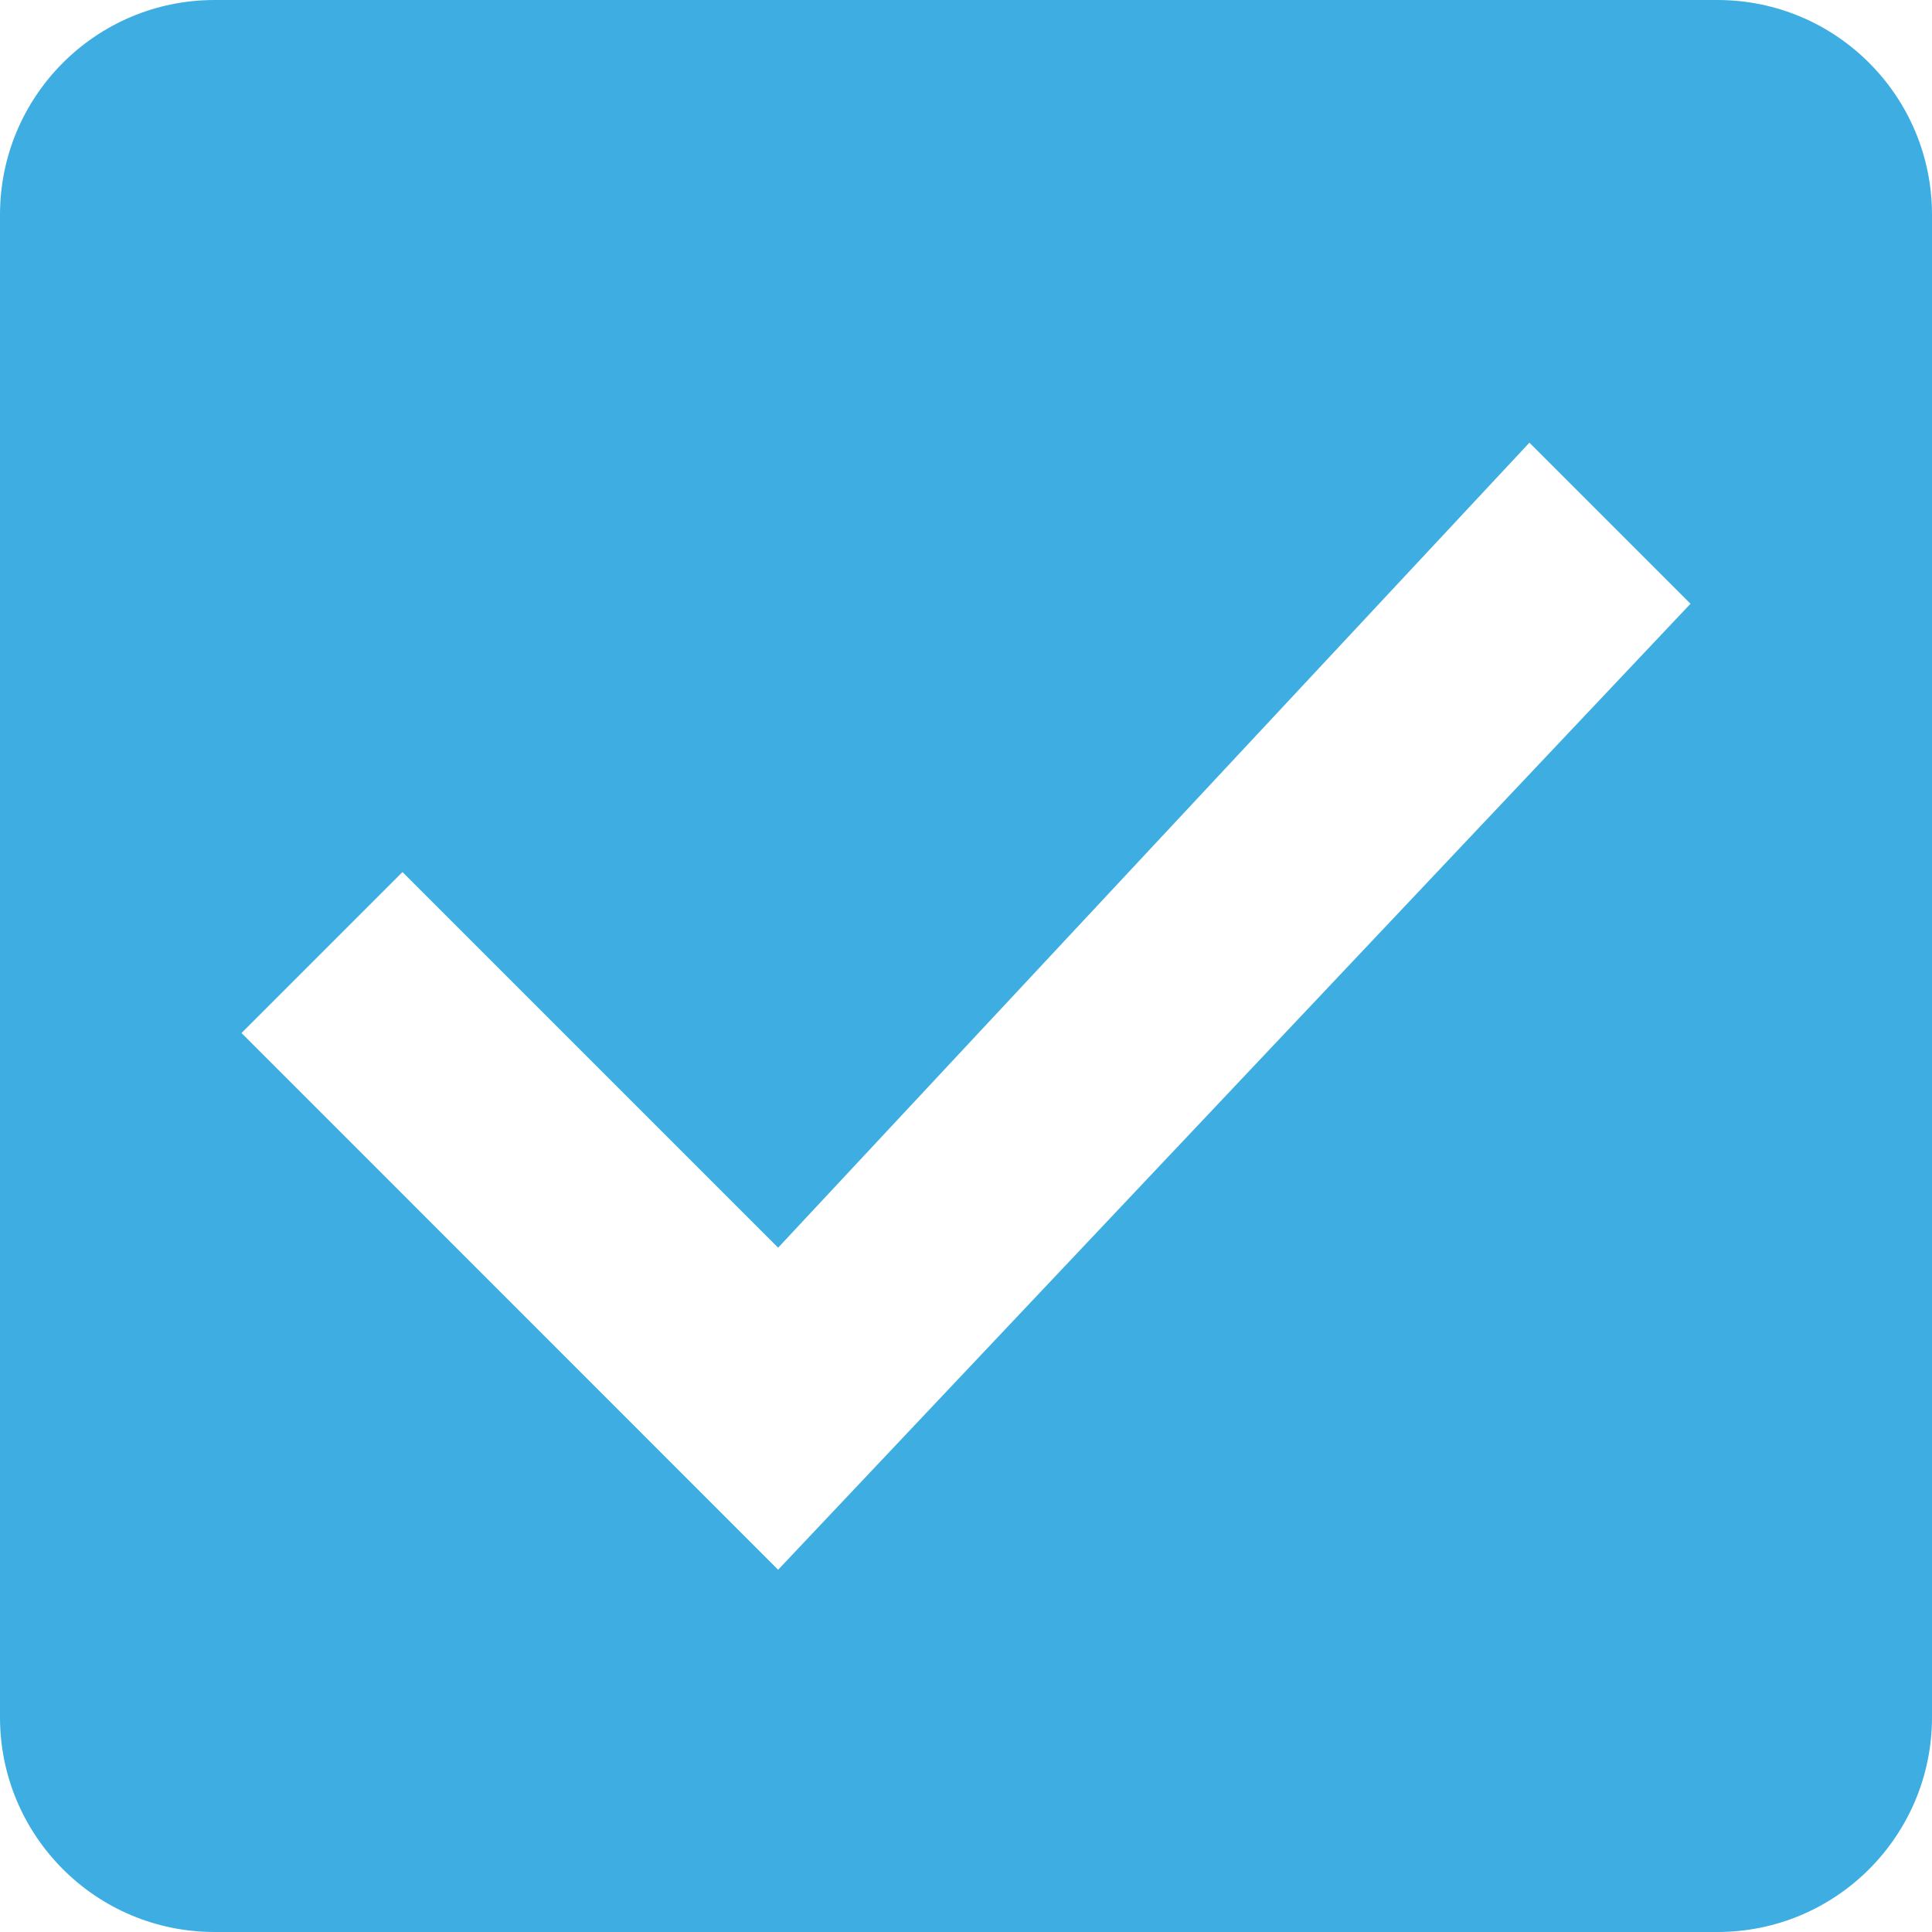
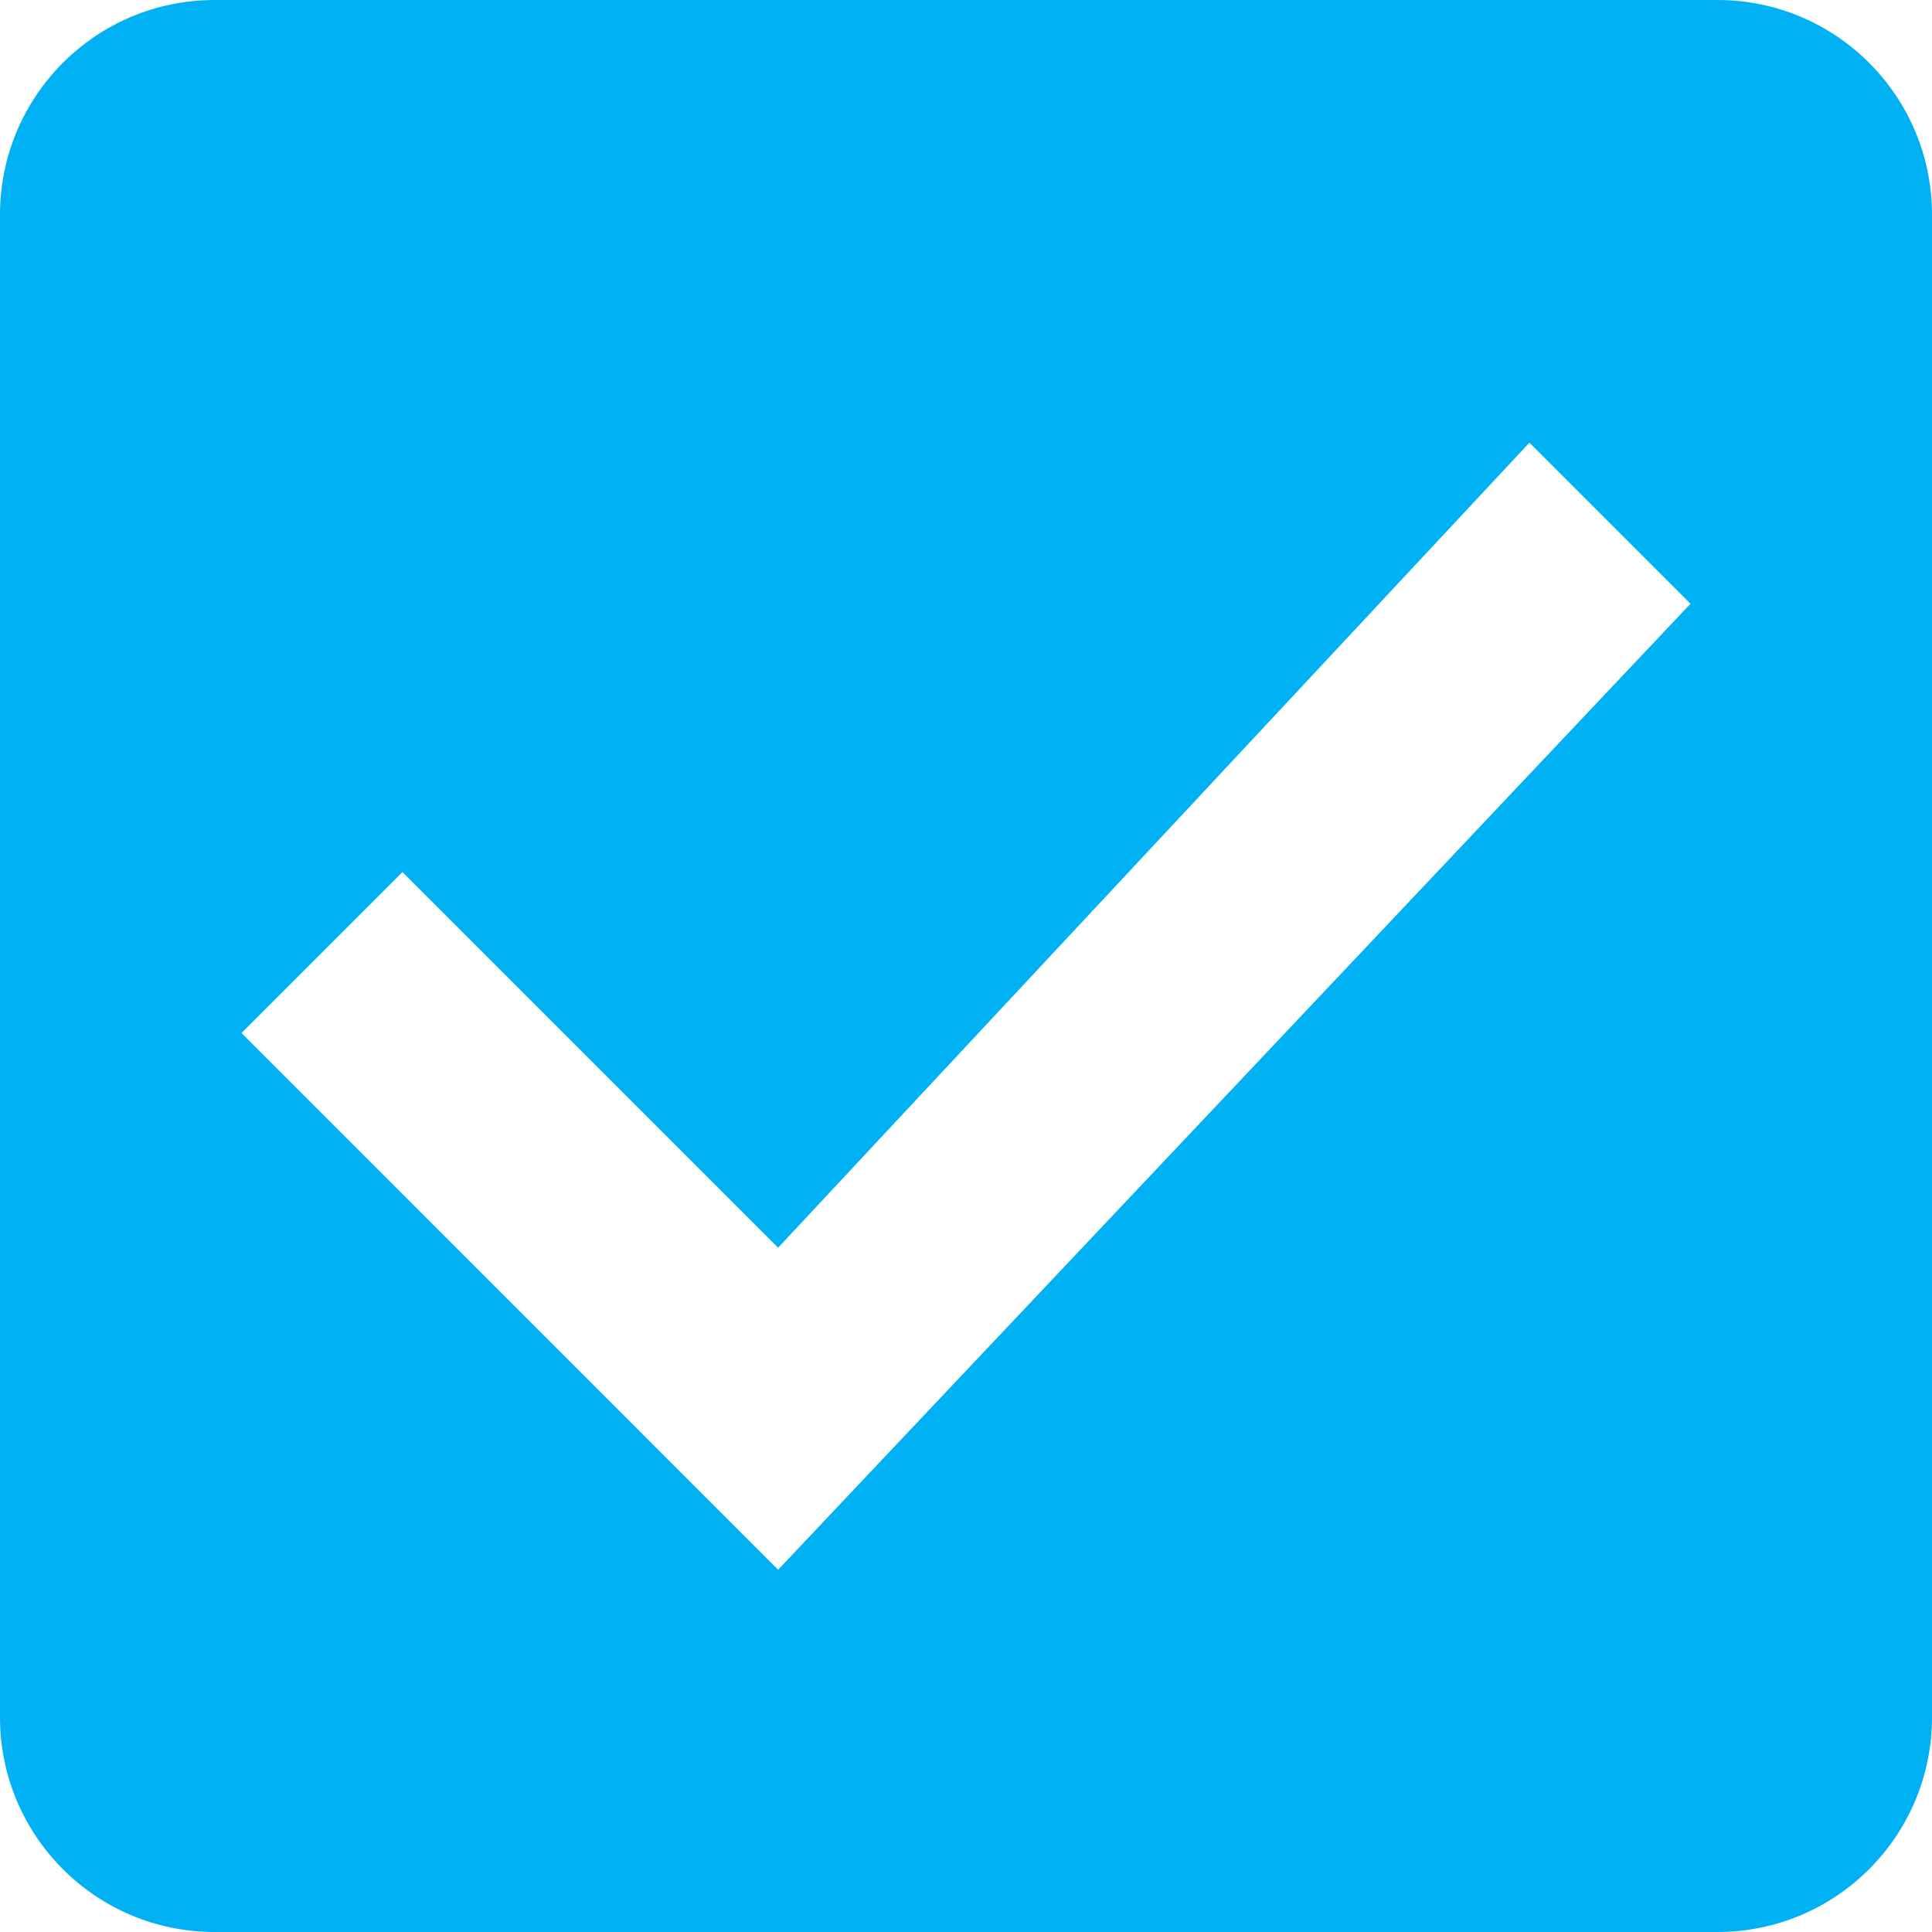
- <svg xmlns="http://www.w3.org/2000/svg" height="16" viewBox="0 0 16 16" width="16" version="1.1" id="svg4" style="fill:#000000">
+ <svg xmlns="http://www.w3.org/2000/svg" style="fill:#000000" id="svg4" version="1.1" width="16" viewBox="0 0 16 16" height="16">
  <defs id="defs8" />
-   <path d="M 14.222,0 H 1.778 C 0.791,0 0,0.8 0,1.778 V 14.222 C 0,15.2 0.791,16 1.778,16 H 14.222 C 15.209,16 16,15.2 16,14.222 V 1.778 C 16,0.8 15.209,0 14.222,0 Z M 6.444,13 2,8.555 3.333,7.222 6.444,10.333 12.666,3.666 14,5 Z" id="path2" style="fill:#3eaee2;fill-opacity:1;stroke-width:0.889" />
+   <path style="fill:#00b2f3;fill-opacity:1;stroke-width:0.889" id="path2" d="M 14.222,0 H 1.778 C 0.791,0 0,0.8 0,1.778 V 14.222 C 0,15.2 0.791,16 1.778,16 H 14.222 C 15.209,16 16,15.2 16,14.222 V 1.778 C 16,0.8 15.209,0 14.222,0 Z M 6.444,13 2,8.555 3.333,7.222 6.444,10.333 12.666,3.666 14,5 Z" />
</svg>
